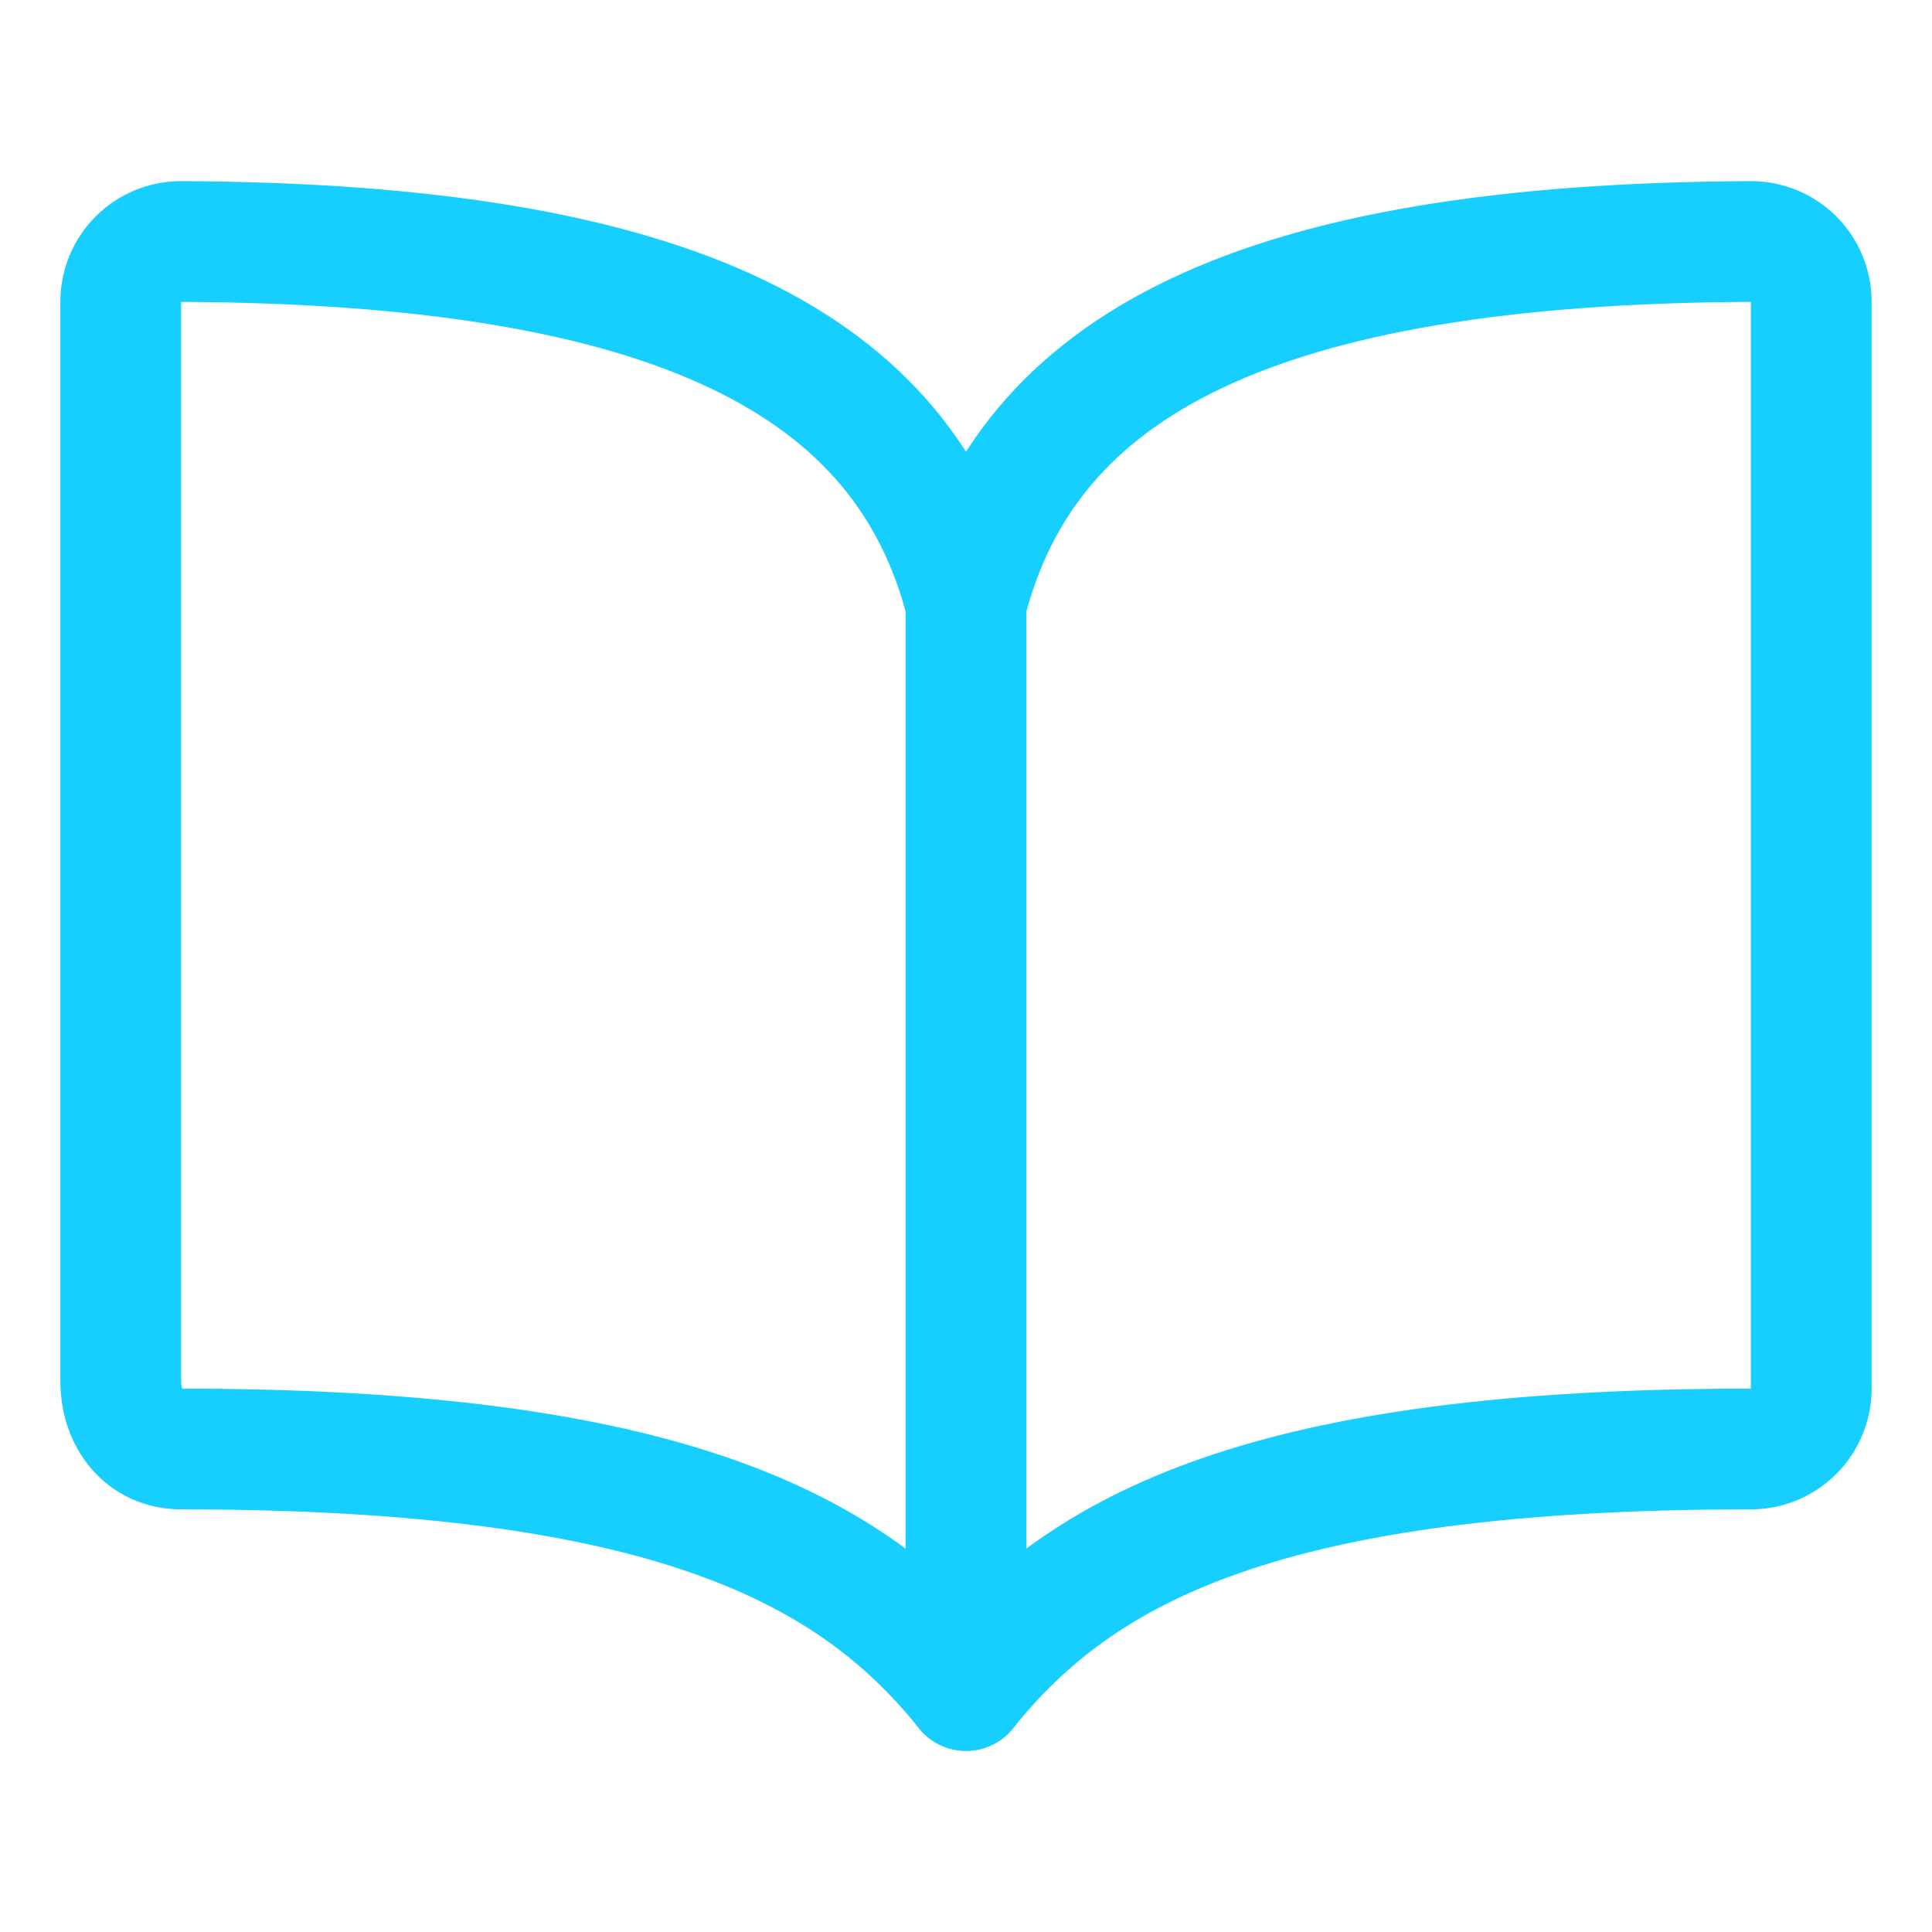
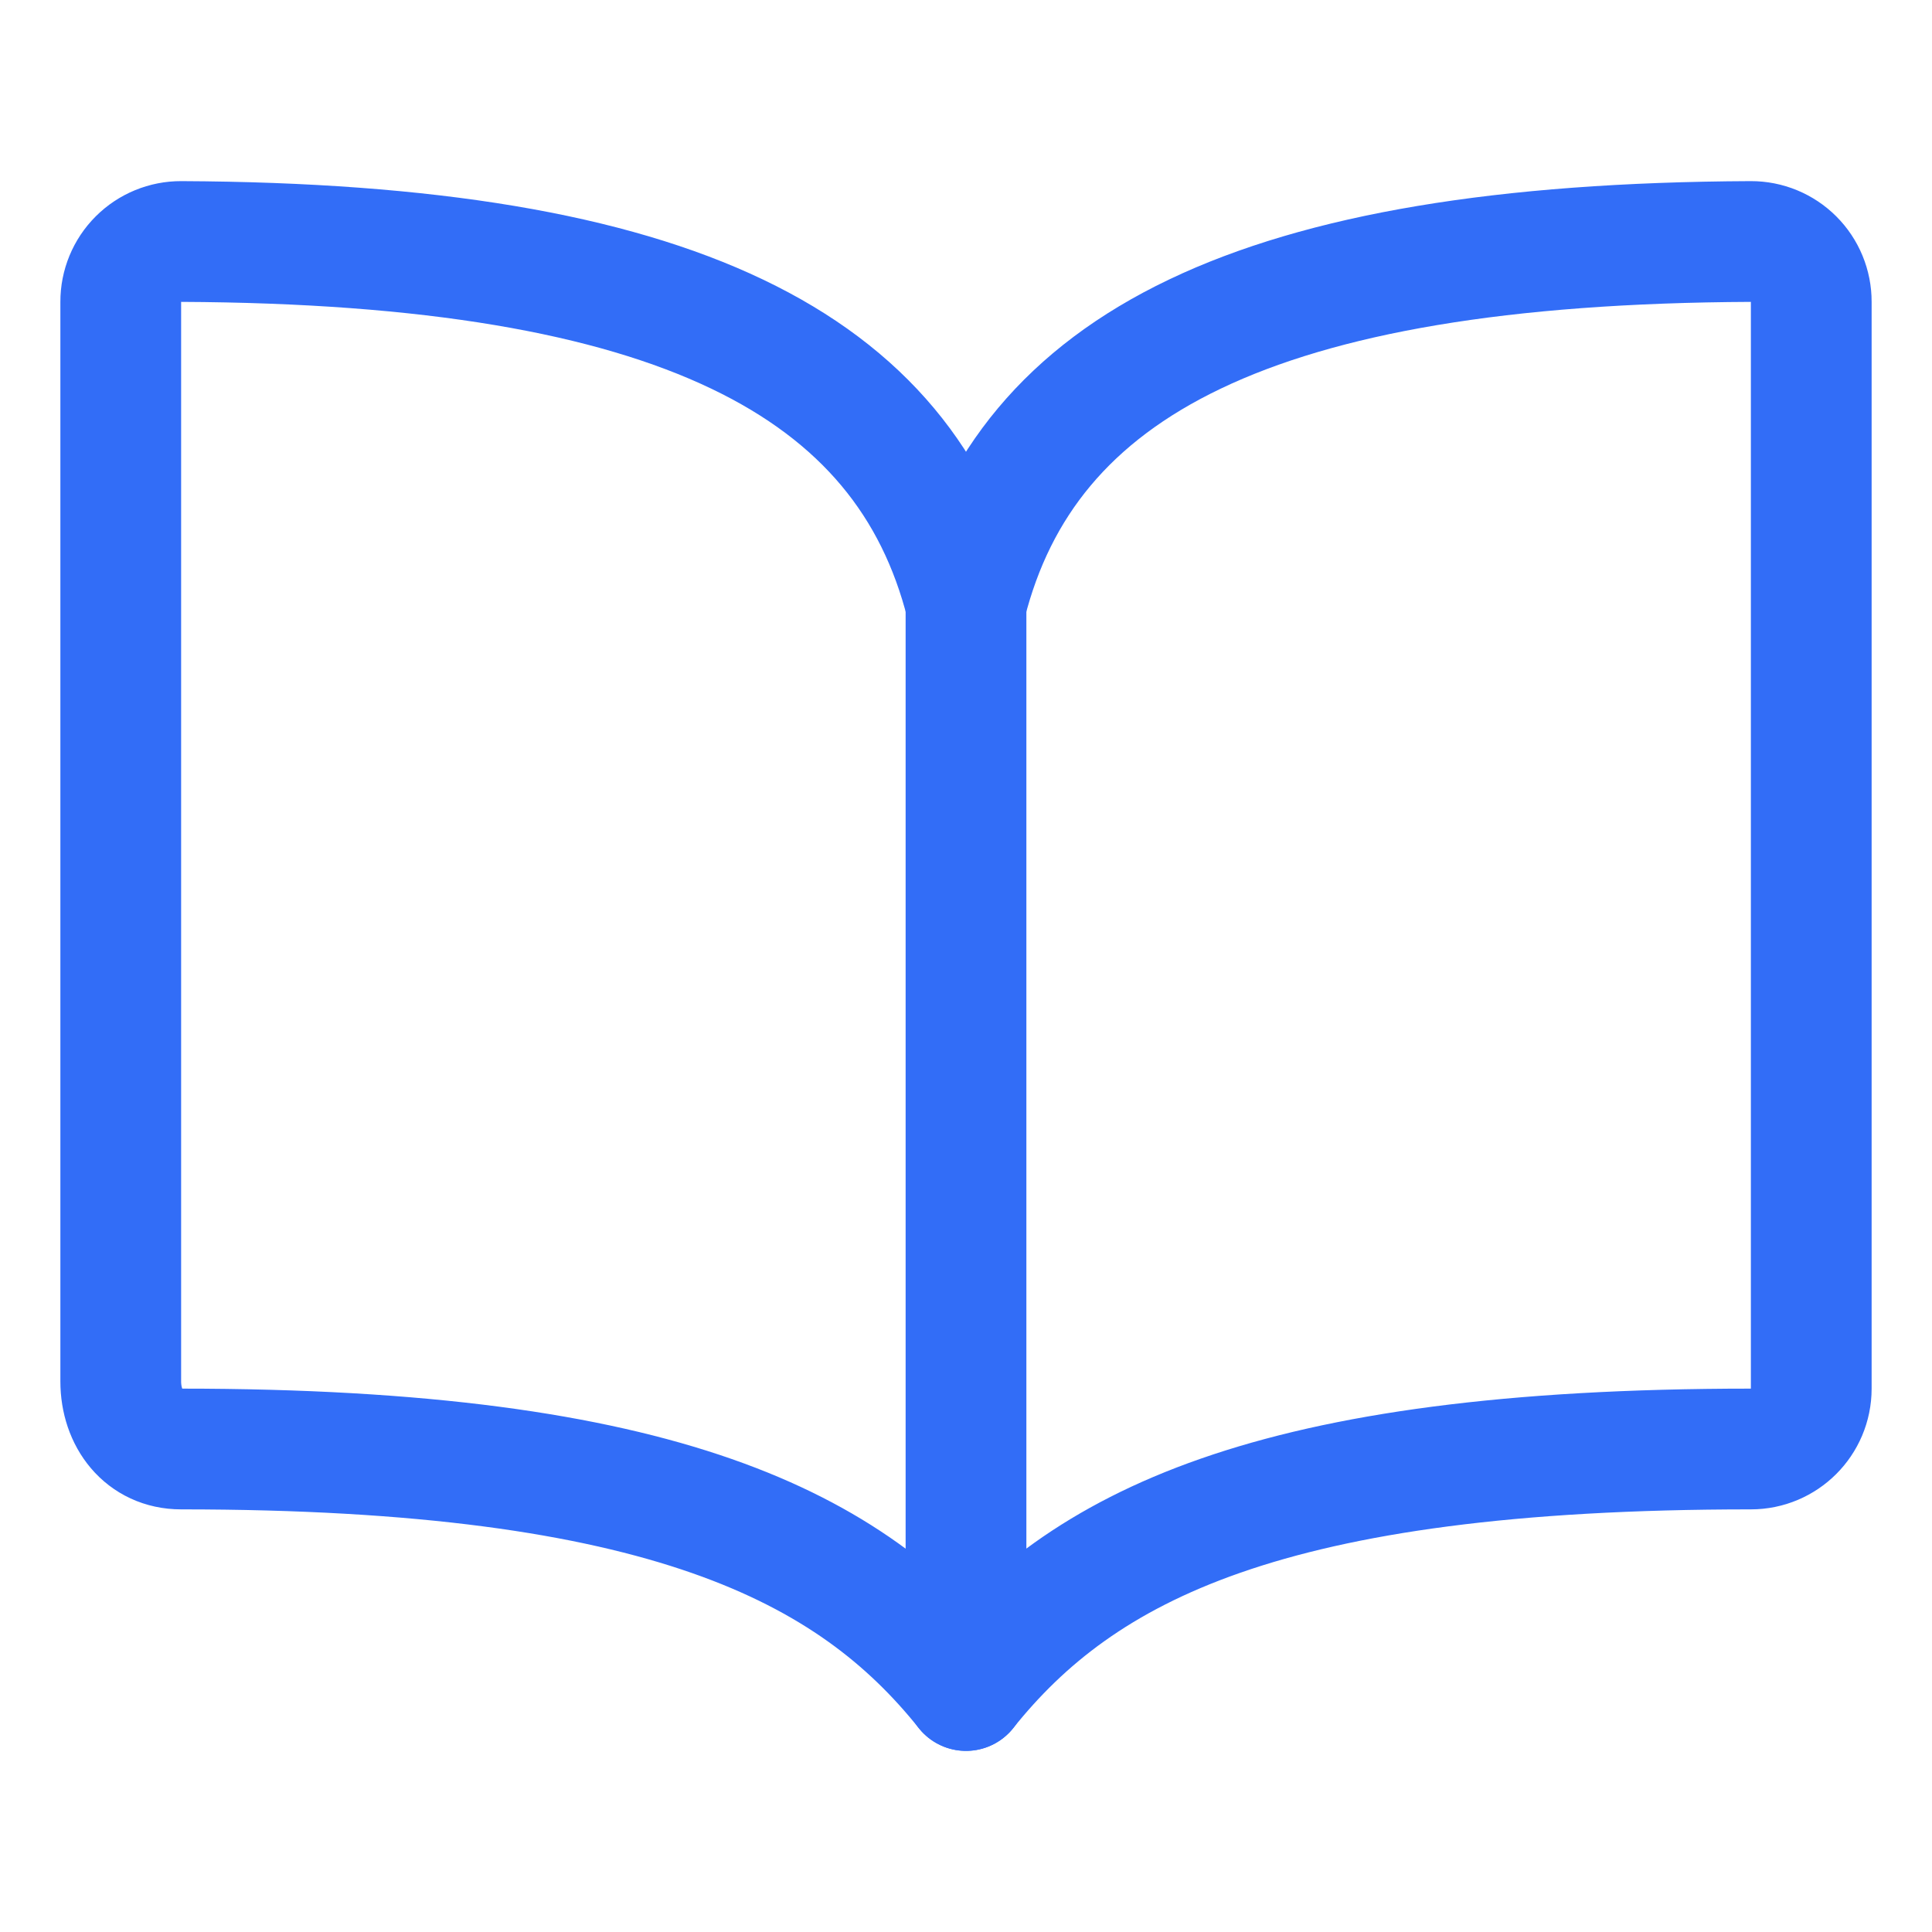
<svg xmlns="http://www.w3.org/2000/svg" width="21px" height="21px" viewBox="0 0 512 512">
-   <path d="M256,160c16-63.16,76.43-95.41,208-96a15.94,15.94,0,0,1,16,16V368a16,16,0,0,1-16,16c-128,0-177.45,25.81-208,64-30.37-38-80-64-208-64-9.88,0-16-8.05-16-17.93V80A15.94,15.94,0,0,1,48,64C179.57,64.59,240,96.84,256,160Z" style="fill:none;stroke:#17CFFF;stroke-linecap:round;stroke-linejoin:round;stroke-width:32px" />
-   <line x1="256" y1="160" x2="256" y2="448" style="fill:none;stroke:#17CFFF;stroke-linecap:round;stroke-linejoin:round;stroke-width:32px" />
+   <path d="M256,160c16-63.16,76.43-95.41,208-96a15.94,15.94,0,0,1,16,16V368a16,16,0,0,1-16,16c-128,0-177.45,25.81-208,64-30.37-38-80-64-208-64-9.88,0-16-8.05-16-17.93V80A15.94,15.94,0,0,1,48,64C179.57,64.59,240,96.84,256,160Z" style="fill:none;stroke:#326DF7;stroke-linecap:round;stroke-linejoin:round;stroke-width:32px" />
+   <line x1="256" y1="160" x2="256" y2="448" style="fill:none;stroke:#326DF7;stroke-linecap:round;stroke-linejoin:round;stroke-width:32px" />
</svg>
